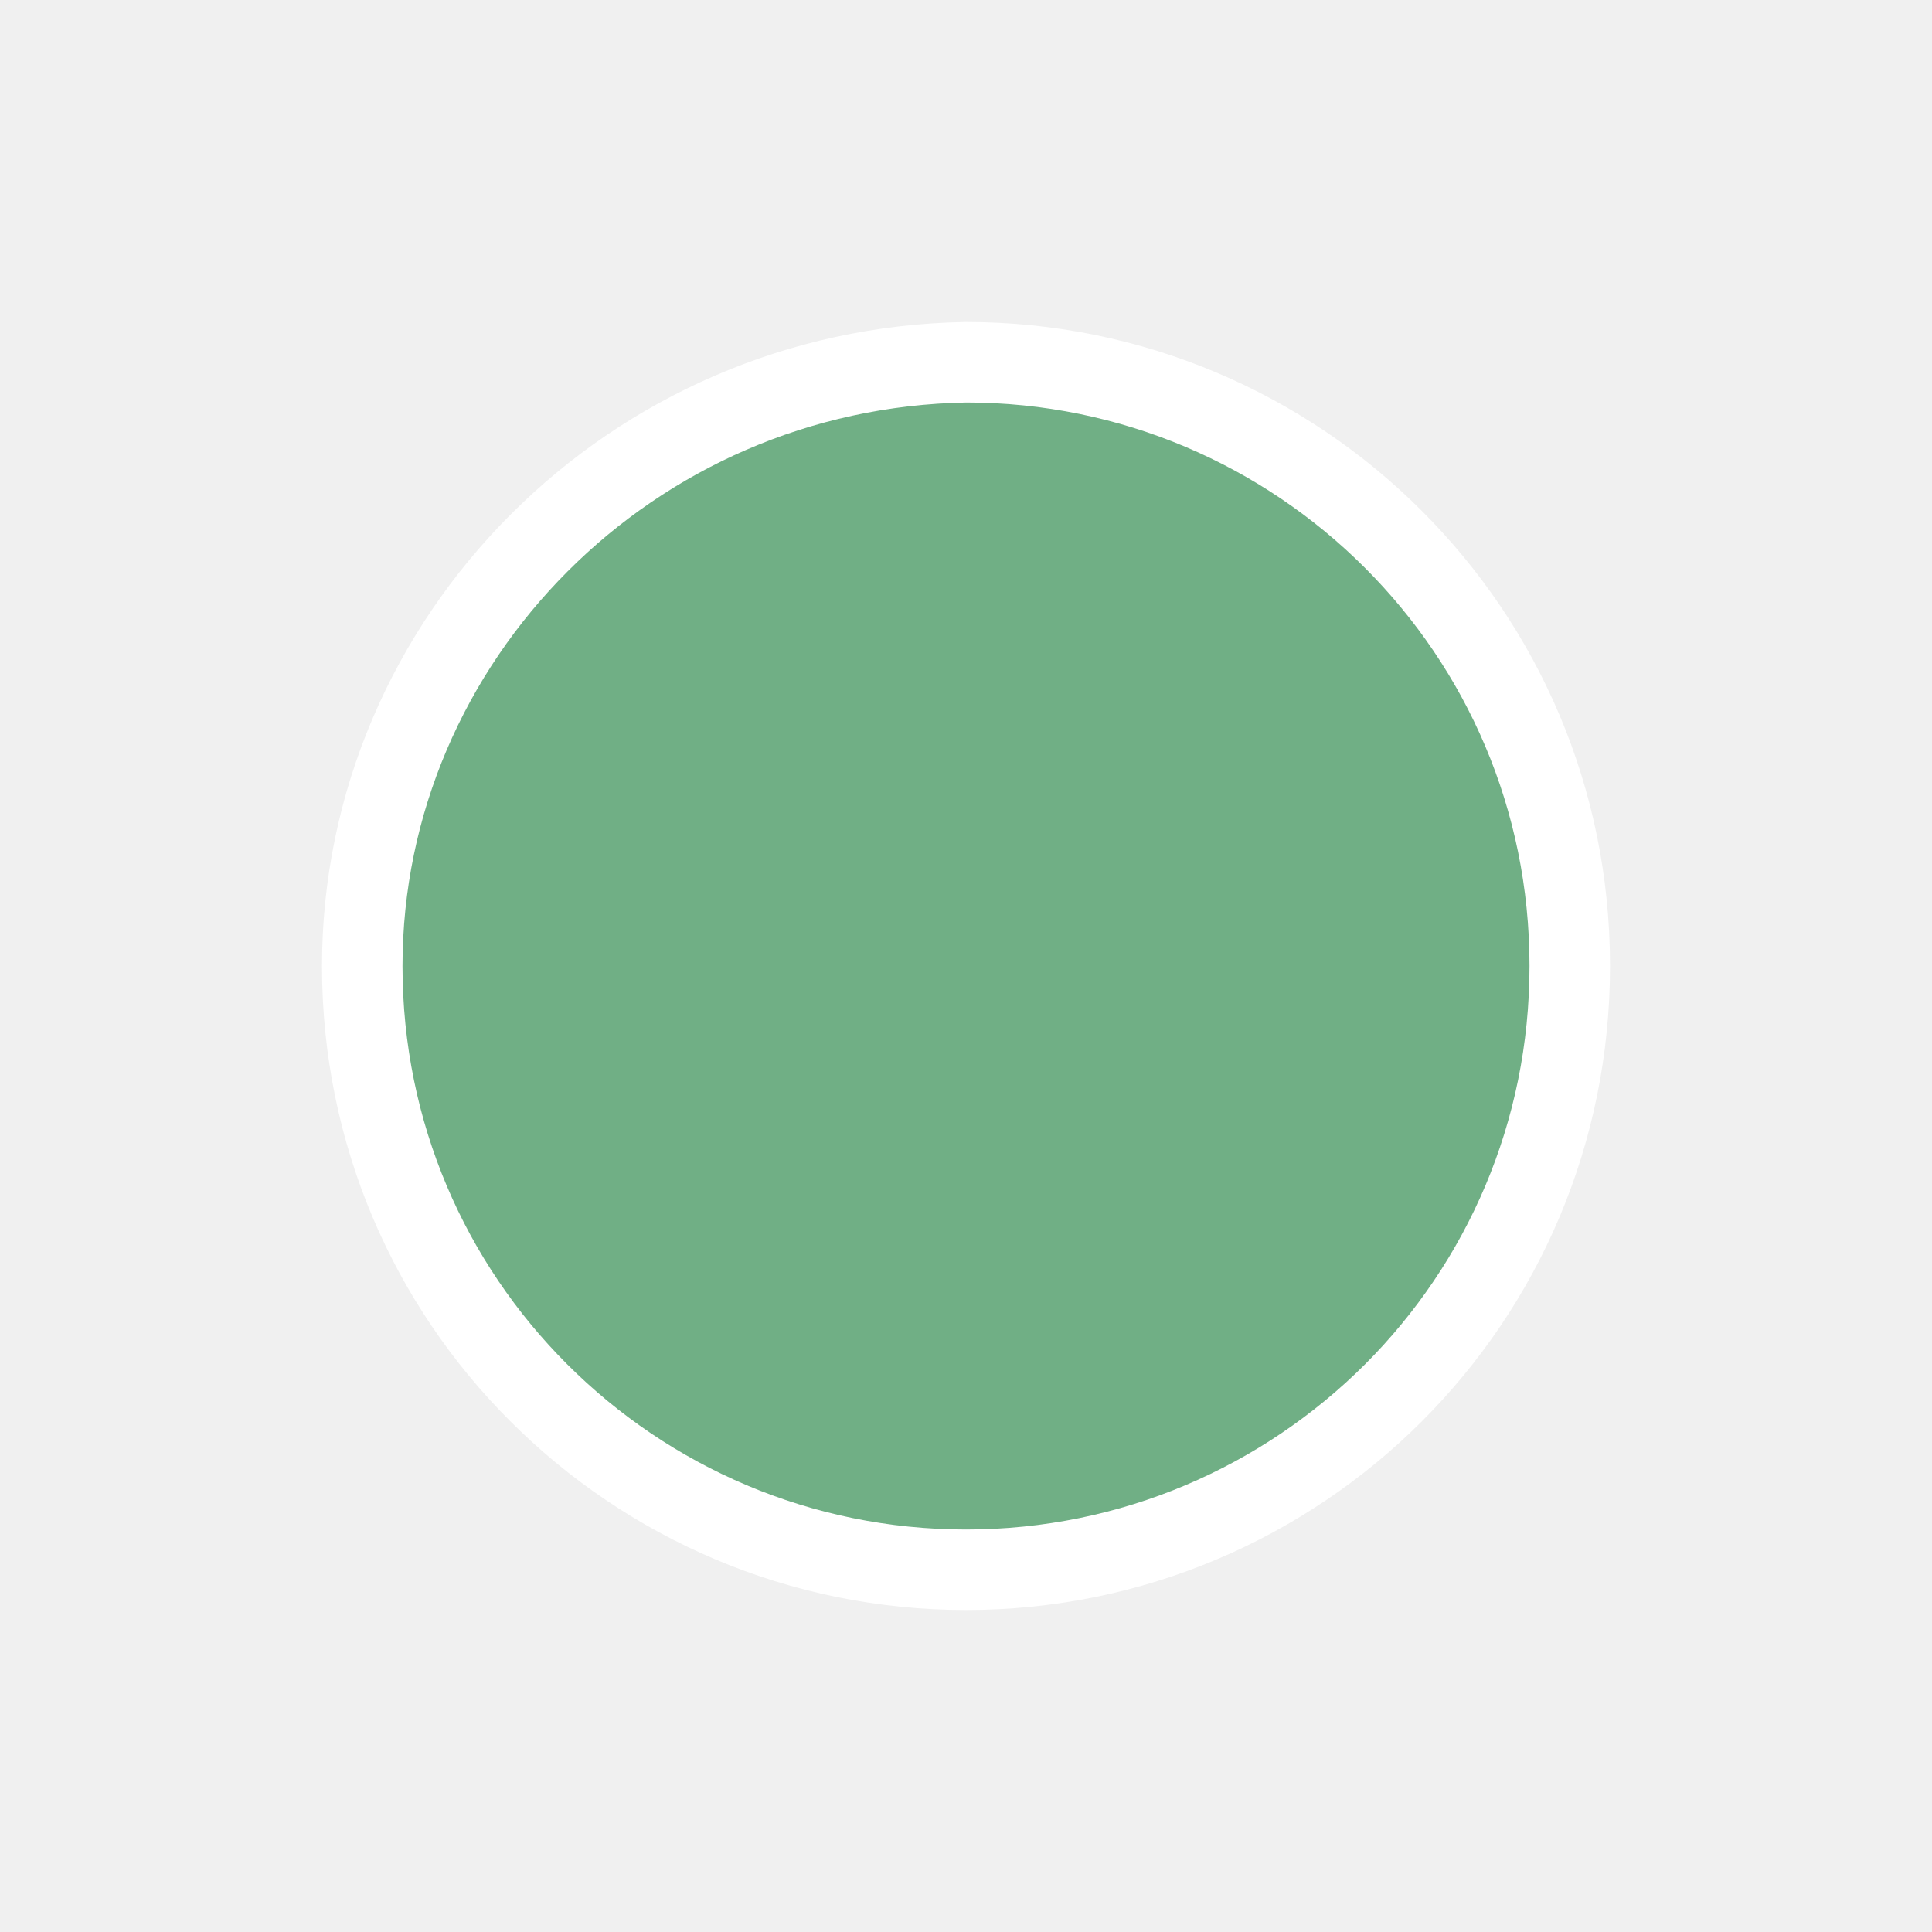
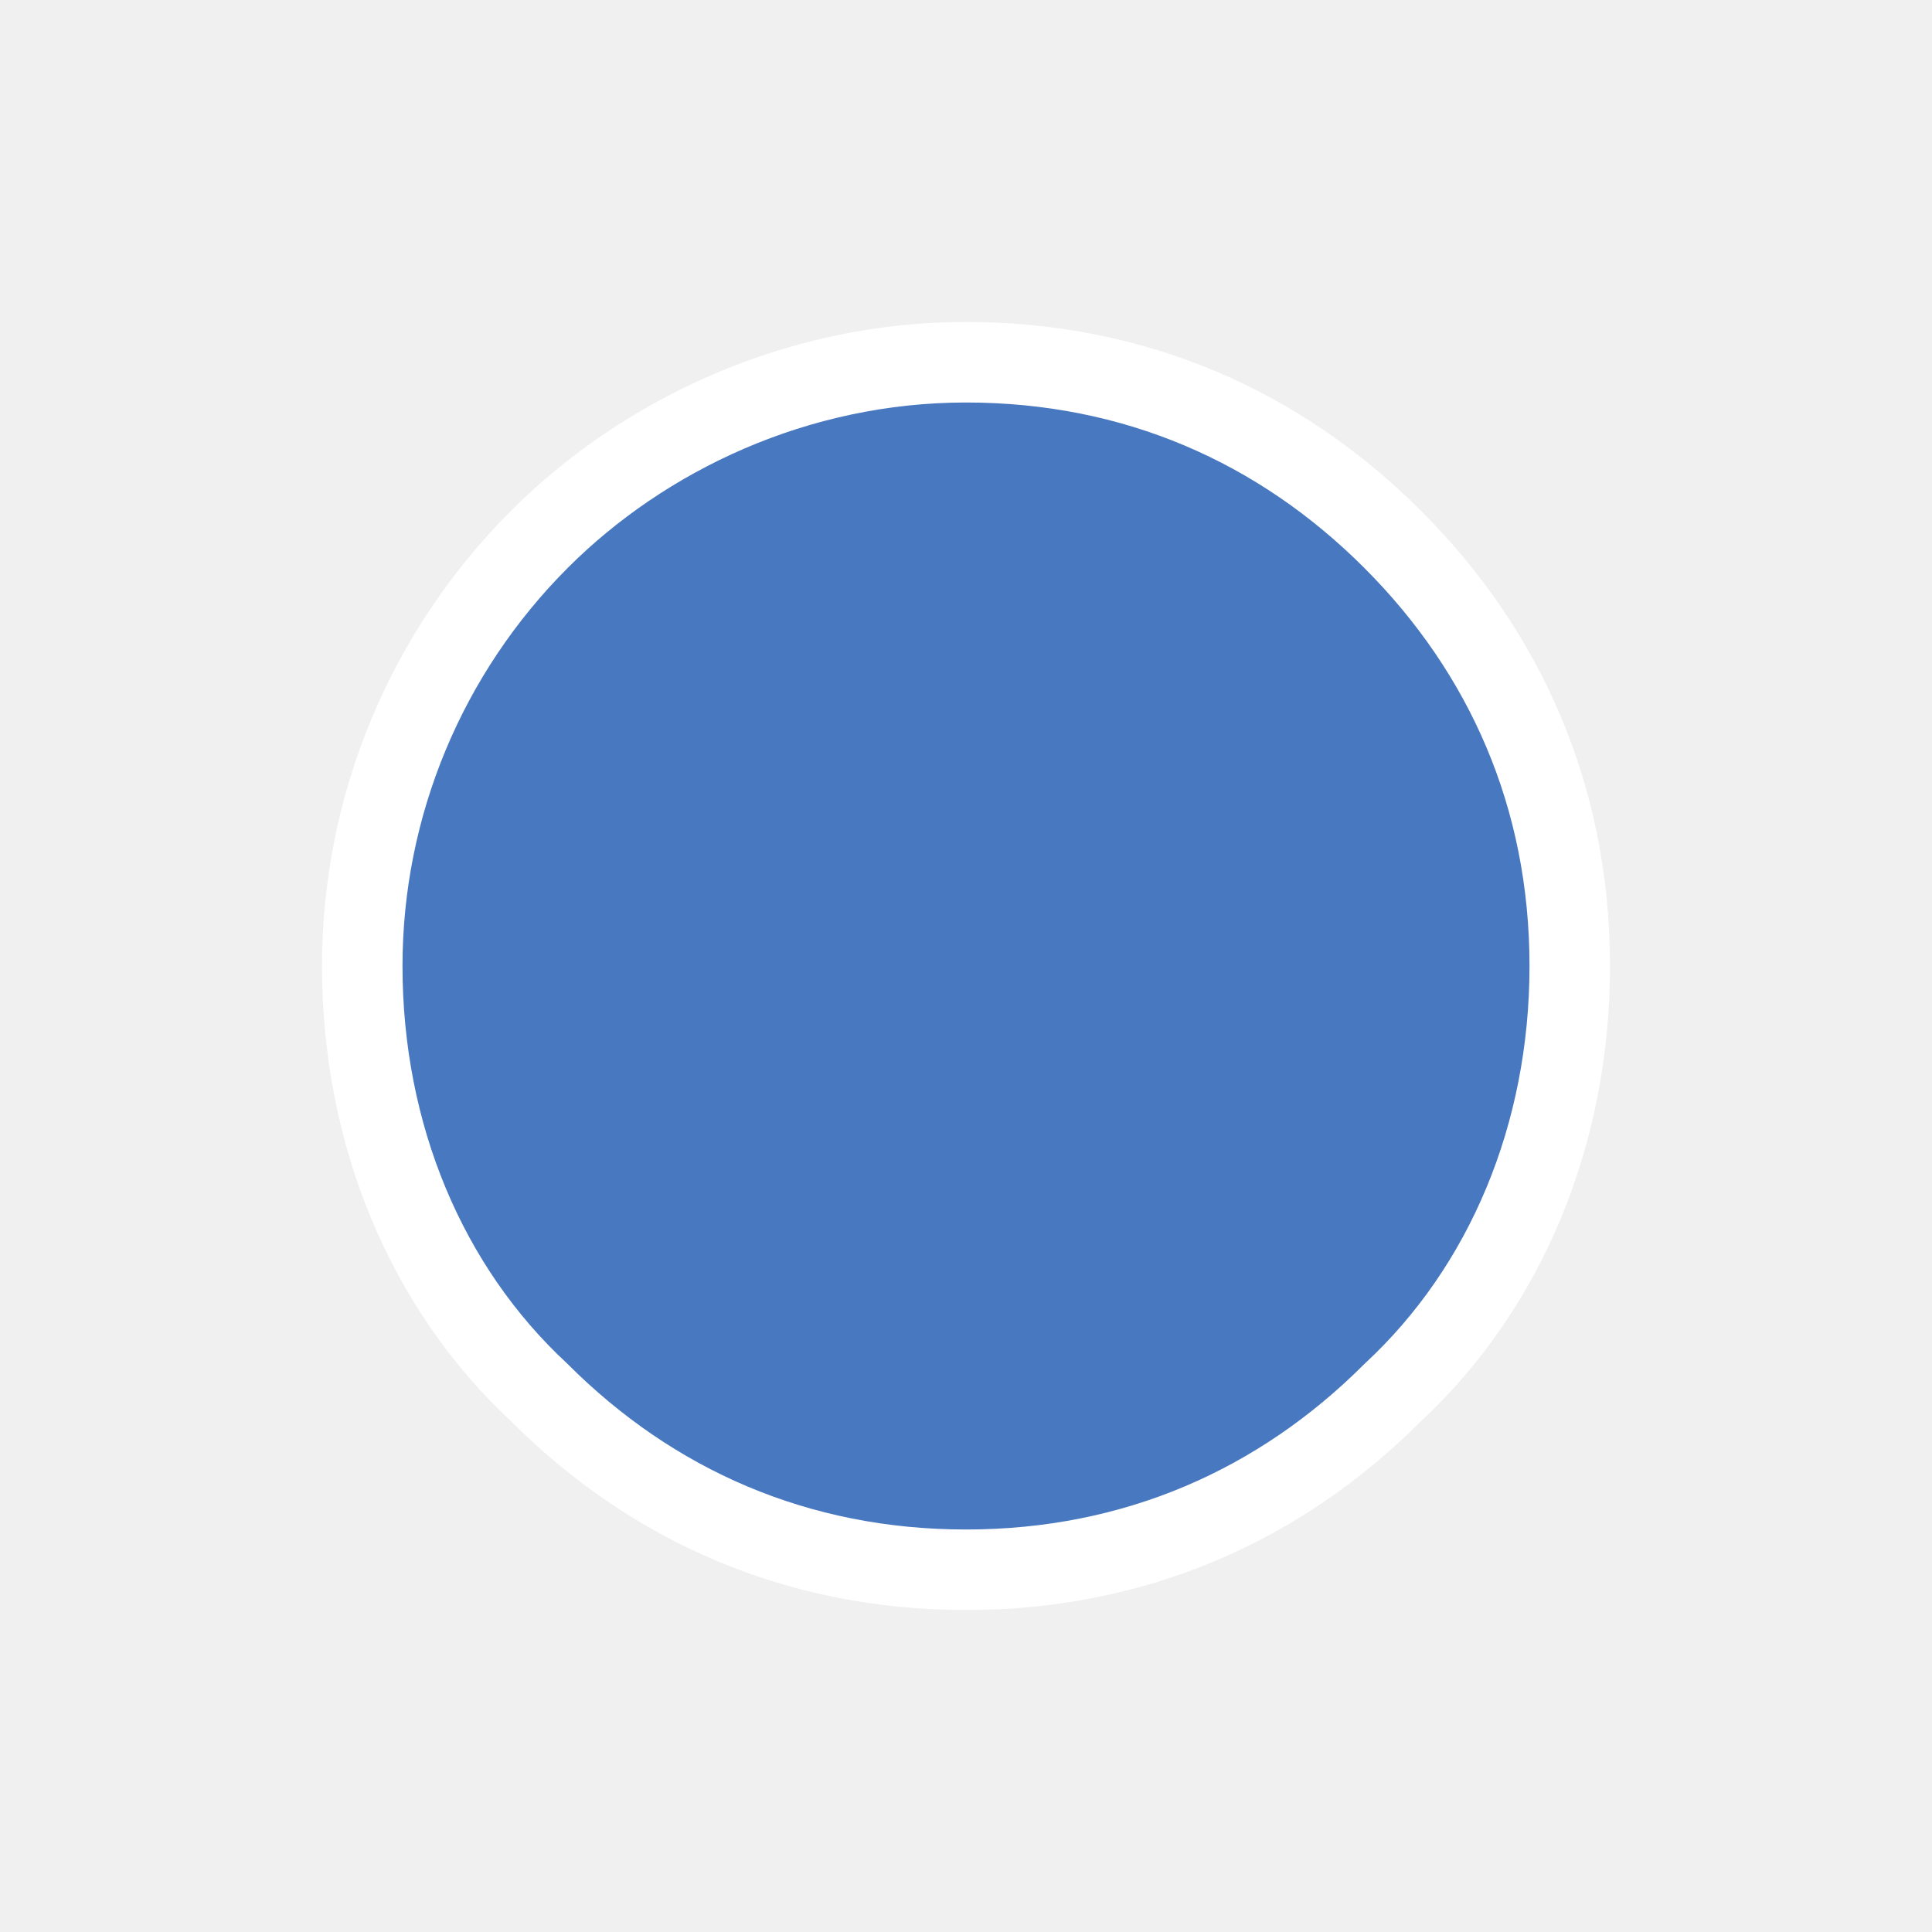
- <svg xmlns="http://www.w3.org/2000/svg" width="24px" height="24px" viewBox="0 0 24 24" version="1.1">
-   <g id="icon/list-round" stroke="none" stroke-width="1" fill="none" fill-rule="evenodd">
-     <path d="M12,4.5 C14.064,4.5 15.946,5.337 17.308,6.699 C18.66,8.05 19.5,9.917 19.5,11.998 C19.501,14.081 18.662,15.949 17.311,17.301 C15.948,18.663 14.065,19.5 12,19.5 C9.936,19.5 8.054,18.663 6.692,17.301 C5.34,15.95 4.5,14.083 4.5,12.001 C4.5,9.972 5.336,8.106 6.699,6.743 C8.048,5.393 9.913,4.536 12,4.5 Z" id="Fill-3" stroke="#FFFFFF" fill="#70AF85" />
+ <svg xmlns="http://www.w3.org/2000/svg" version="1.1" id="Calque_1" x="0px" y="0px" viewBox="0 0 24 24" style="enable-background:new 0 0 24 24;" xml:space="preserve">
+   <style type="text/css">
+ 	.st0{fill-rule:evenodd;clip-rule:evenodd;fill:#4878C0;stroke:#FFFFFF;}
+ </style>
+   <g id="icon_x2F_list-round">
+     <path id="Fill-3" class="st0" d="M12,4.5c2.1,0,3.9,0.8,5.3,2.2c1.4,1.4,2.2,3.2,2.2,5.3c0,2.1-0.8,4-2.2,5.3   c-1.4,1.4-3.2,2.2-5.3,2.2c-2.1,0-3.9-0.8-5.3-2.2C5.3,16,4.5,14.1,4.5,12c0-2,0.8-3.9,2.2-5.3C8,5.4,9.9,4.5,12,4.5z" />
  </g>
</svg>
